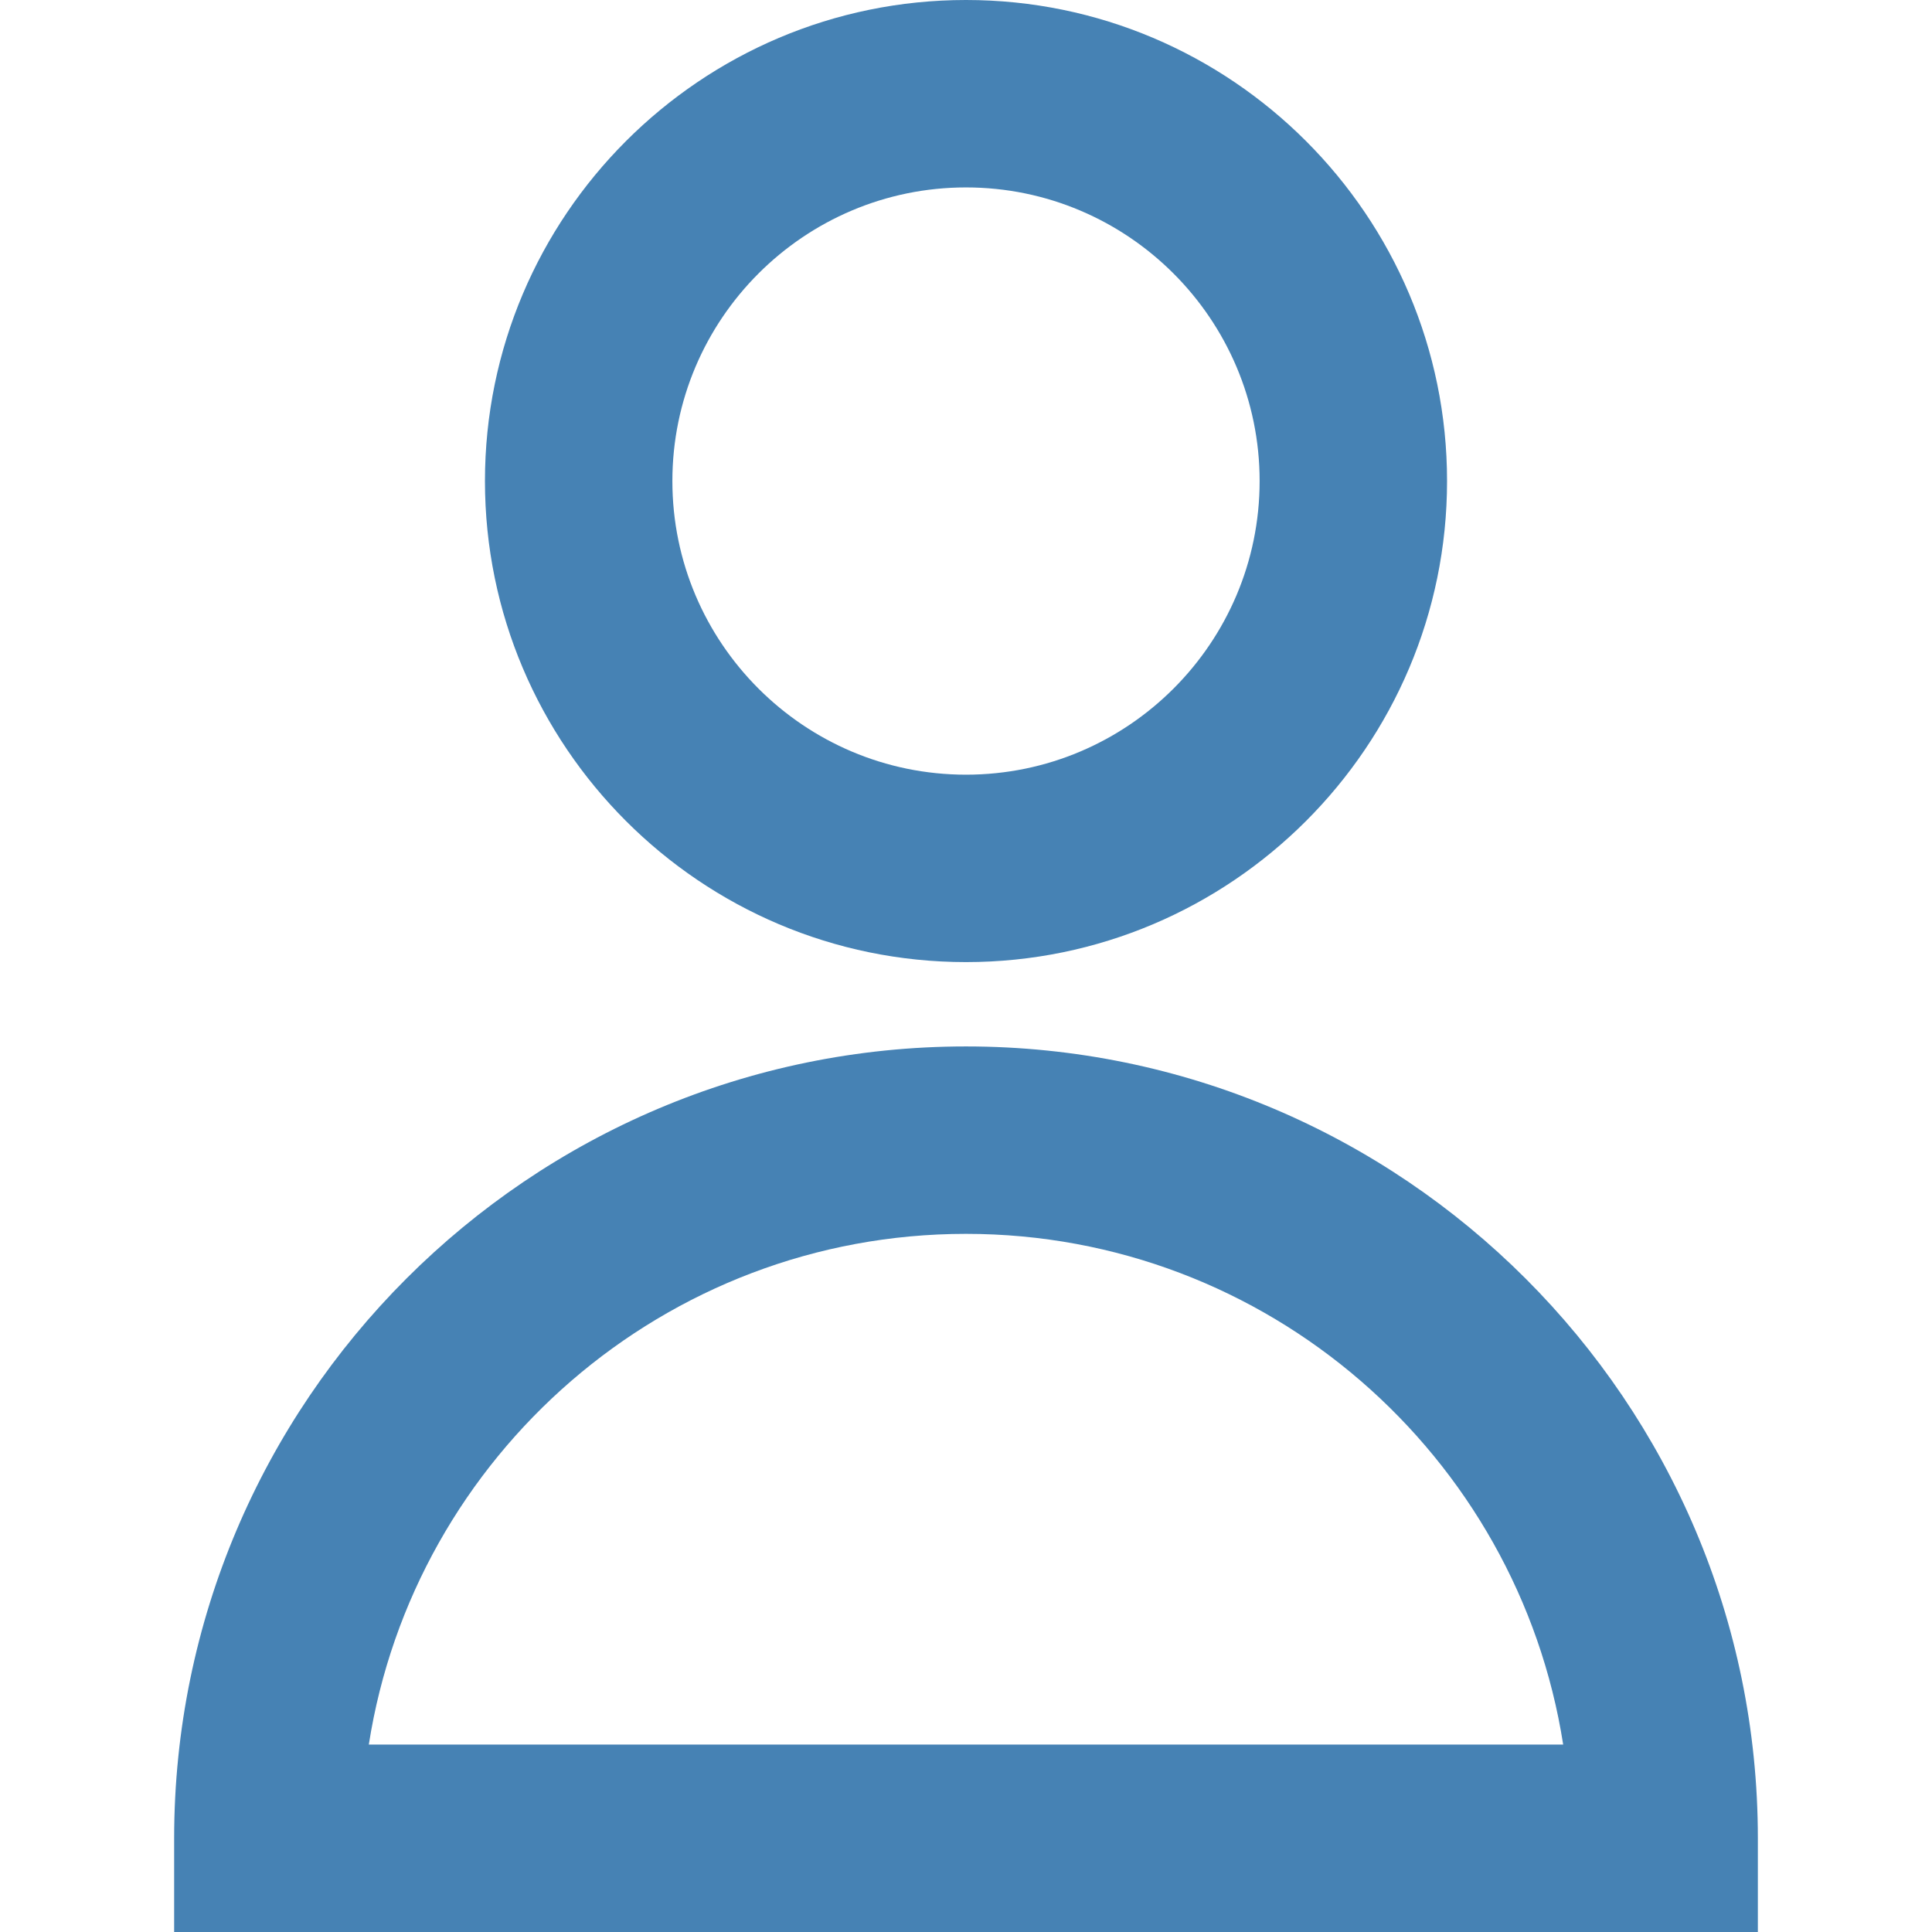
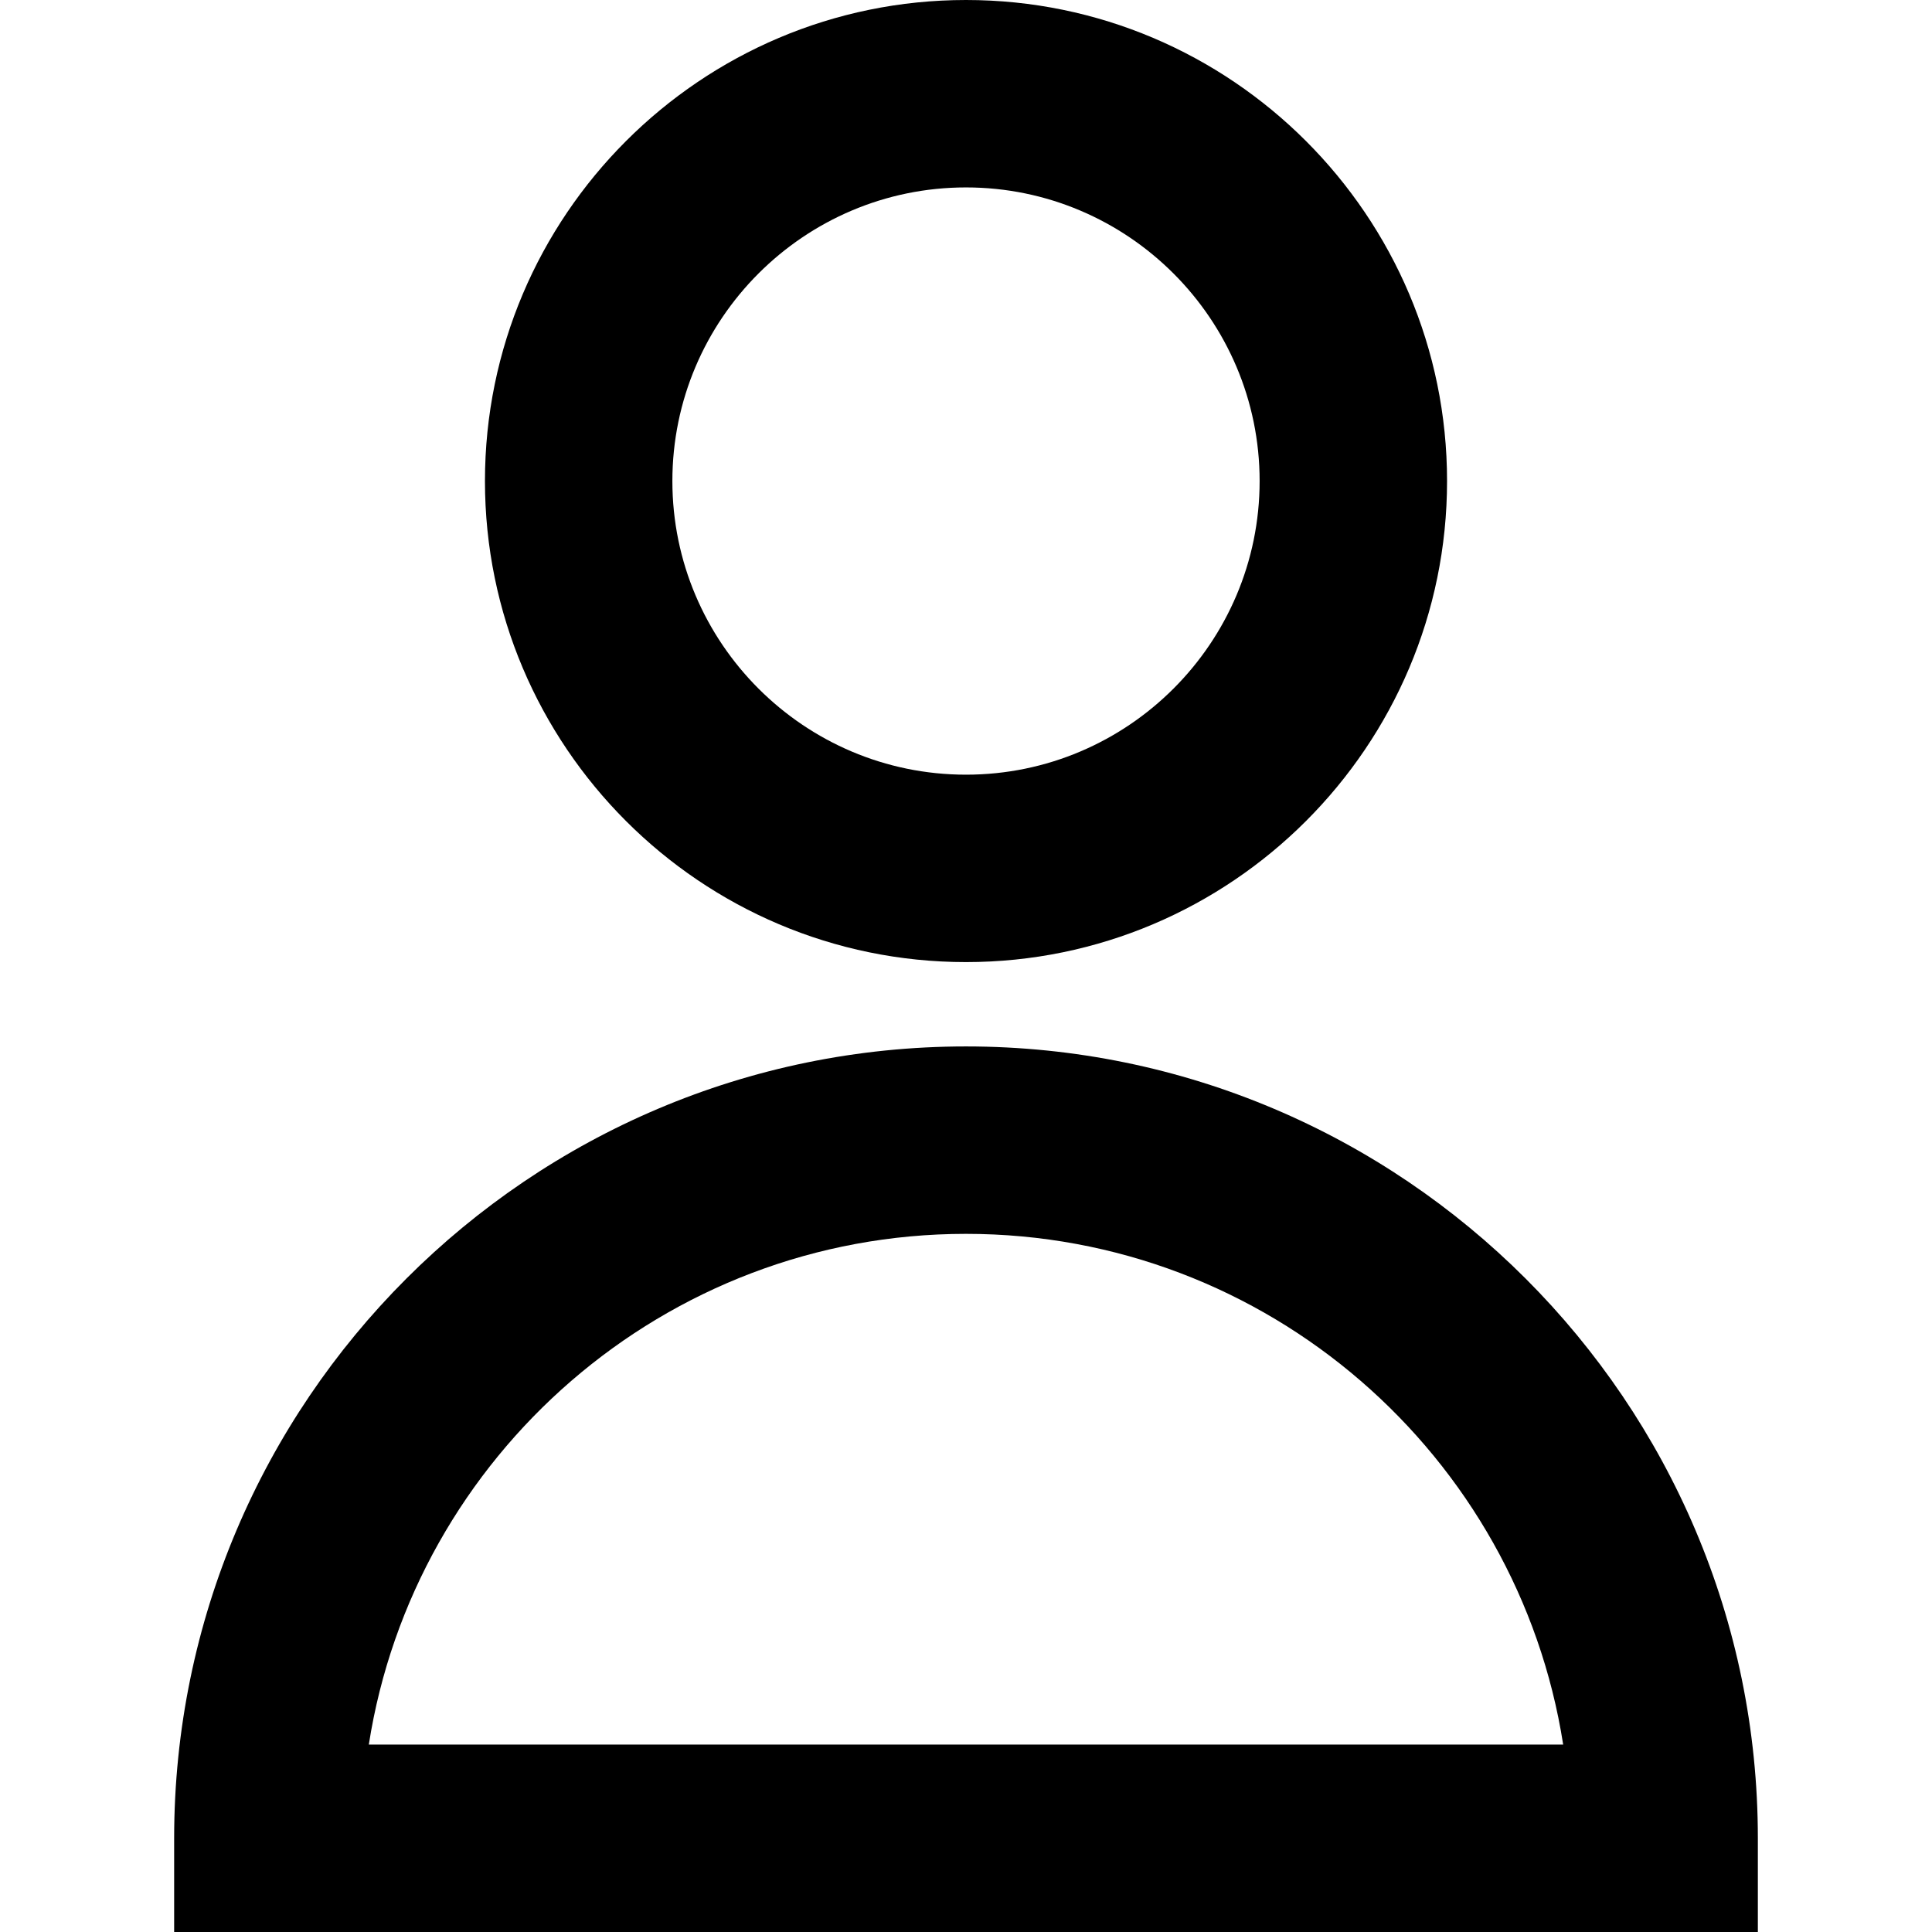
<svg xmlns="http://www.w3.org/2000/svg" version="1.1" id="Capa_1" x="0px" y="0px" viewBox="0 0 412.333 412.333" style="enable-background:new 0 0 412.333 412.333;" xml:space="preserve">
-   <g>
-     <path style="fill: rgb(70, 130, 180);" d="M206.167,205.333c56.61,0,102.667-46.056,102.667-102.667S262.777,0,206.167,0S103.5,46.056,103.5,102.667   S149.556,205.333,206.167,205.333z M206.167,40c34.554,0,62.667,28.112,62.667,62.667s-28.112,62.667-62.667,62.667   S143.5,137.221,143.5,102.667S171.612,40,206.167,40z" />
-     <path style="fill: rgb(70, 130, 180);" d="M206.167,223.333c-93.187,0-169,75.813-169,169v20h338v-20C375.167,299.146,299.354,223.333,206.167,223.333z    M78.714,372.333c9.637-61.671,63.12-109,127.452-109s117.815,47.329,127.452,109H78.714z" />
-   </g>
-   <g>
- </g>
-   <g>
- </g>
-   <g>
- </g>
-   <g>
- </g>
-   <g>
- </g>
-   <g>
- </g>
-   <g>
- </g>
-   <g>
- </g>
-   <g>
- </g>
-   <g>
- </g>
-   <g>
- </g>
-   <g>
- </g>
-   <g>
- </g>
-   <g>
- </g>
-   <g>
- </g>
+   <path d="M206.167,205.333c56.61,0,102.667-46.056,102.667-102.667S262.777,0,206.167,0S103.5,46.056,103.5,102.667   S149.556,205.333,206.167,205.333z M206.167,40c34.554,0,62.667,28.112,62.667,62.667s-28.112,62.667-62.667,62.667   S143.5,137.221,143.5,102.667S171.612,40,206.167,40z" />
+   <path d="M206.167,223.333c-93.187,0-169,75.813-169,169v20h338v-20C375.167,299.146,299.354,223.333,206.167,223.333z    M78.714,372.333c9.637-61.671,63.12-109,127.452-109s117.815,47.329,127.452,109H78.714z" />
</svg>
